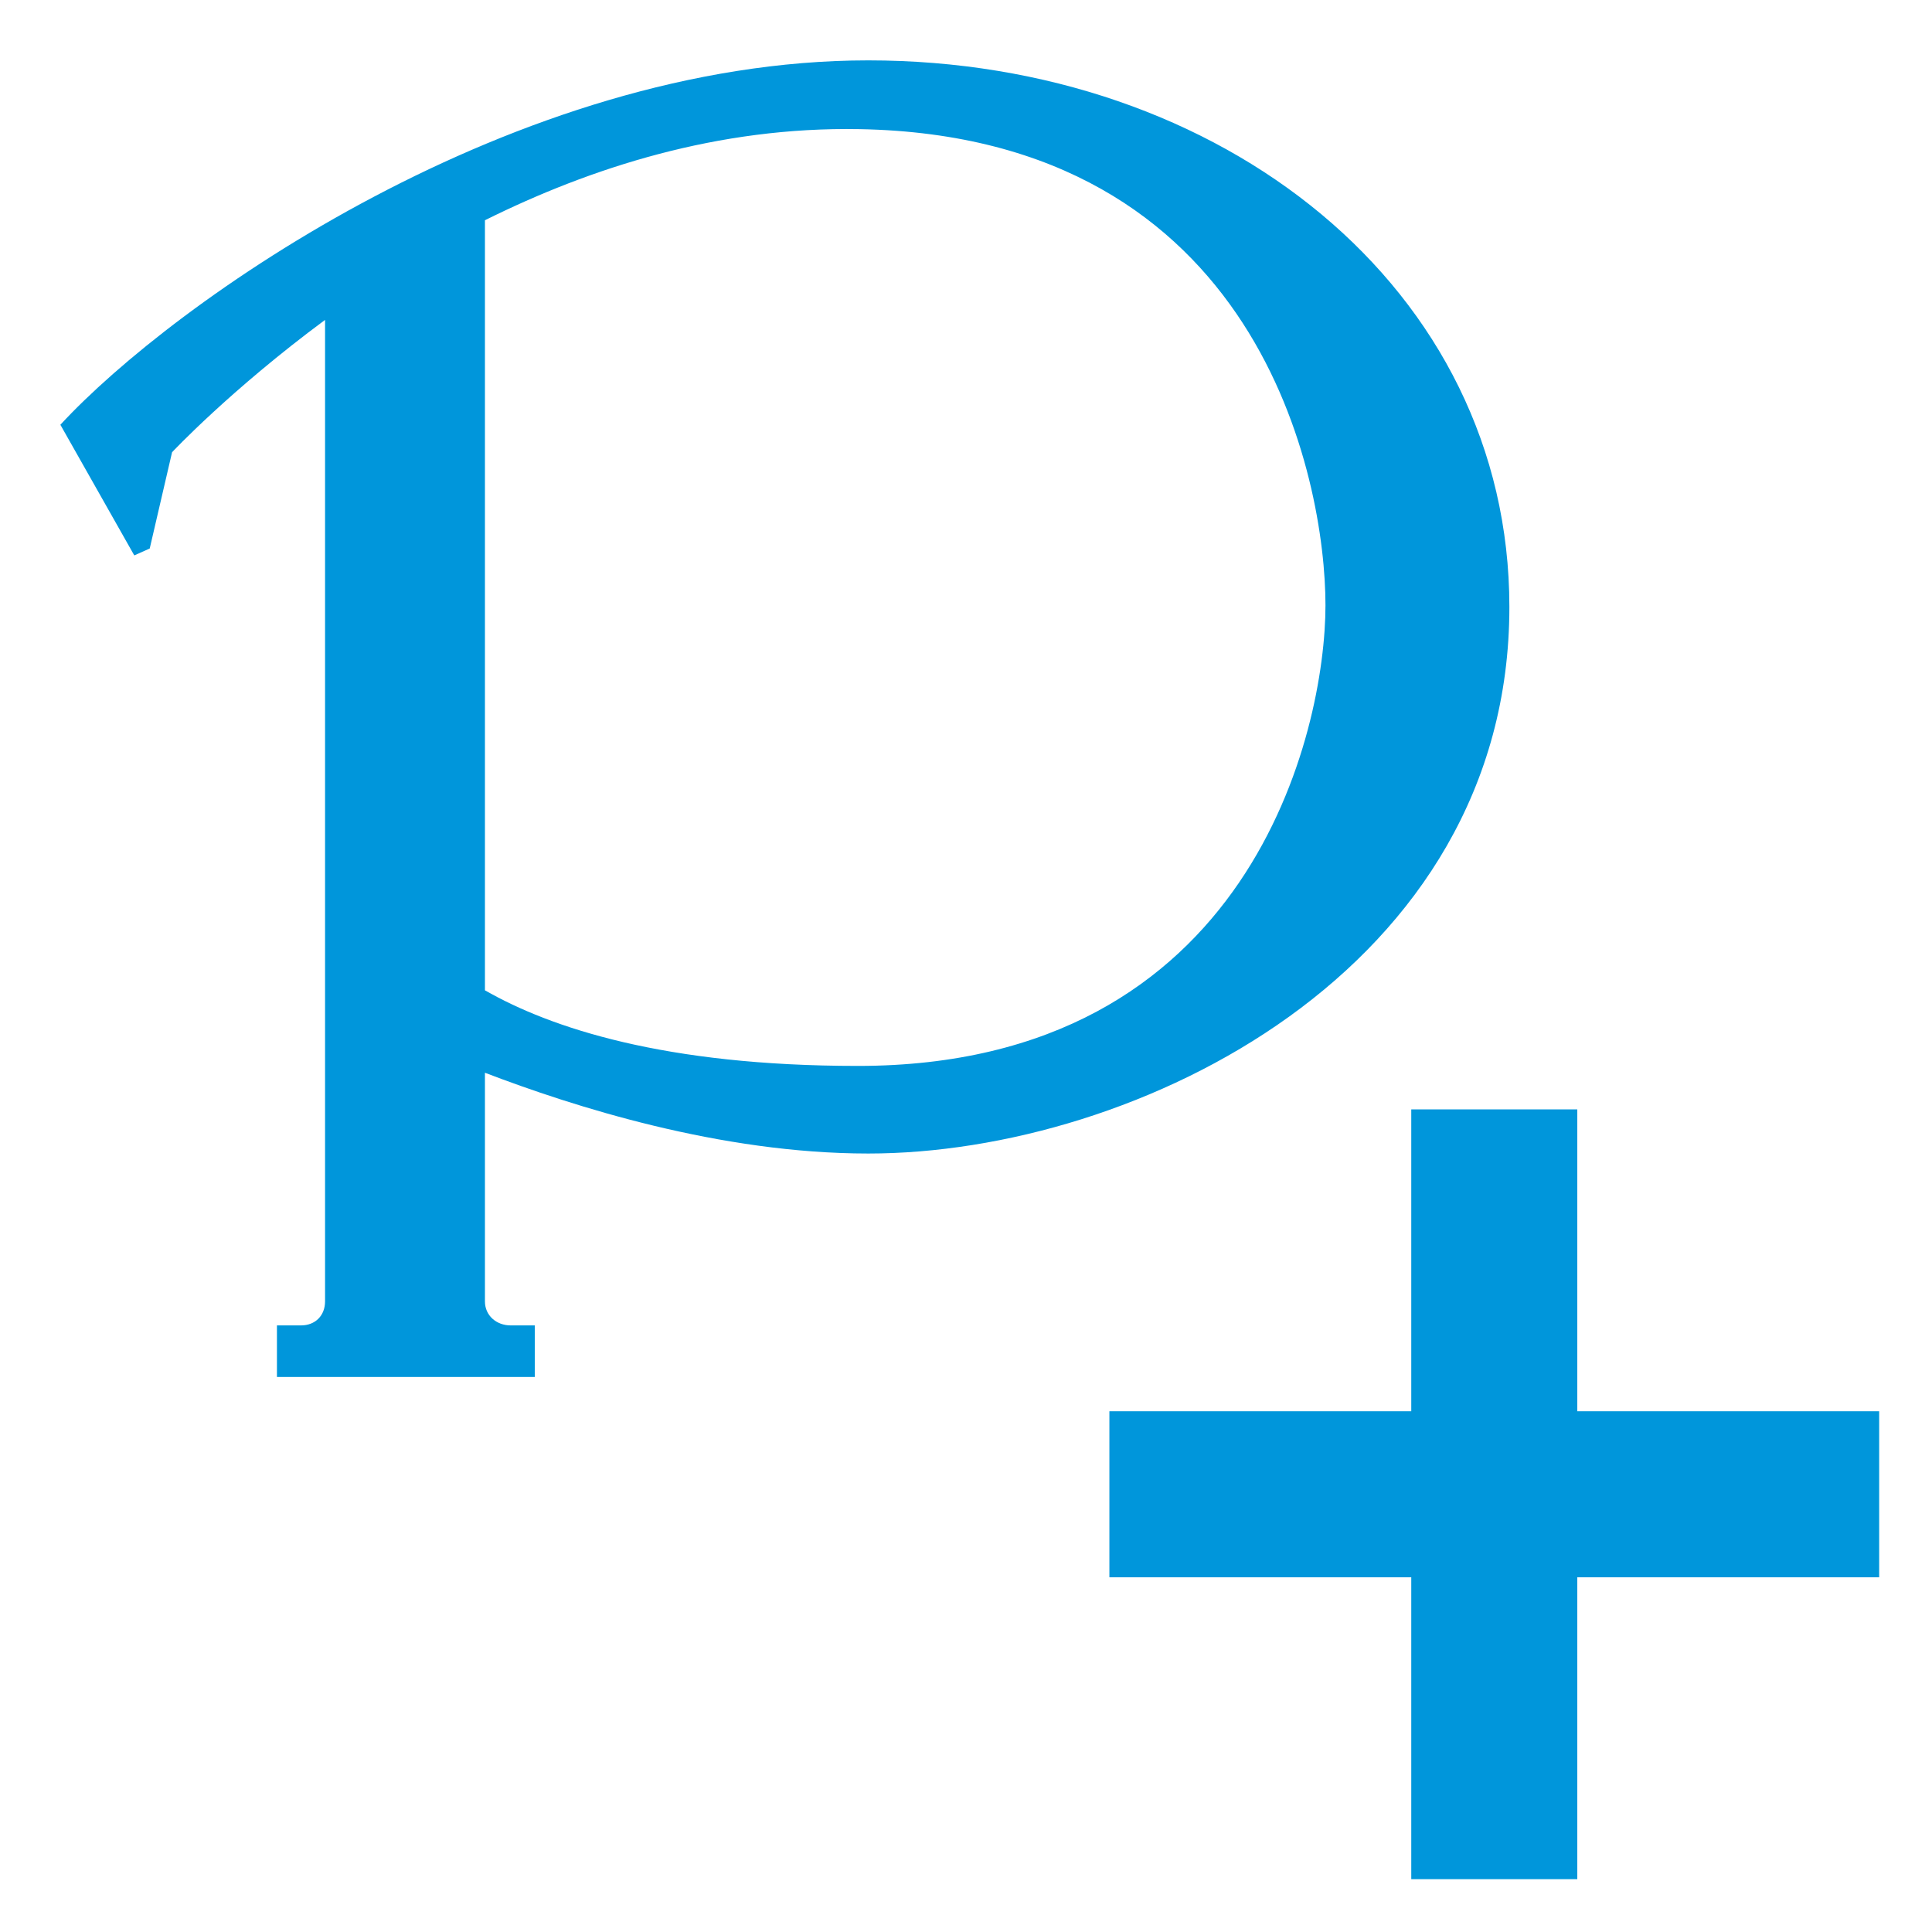
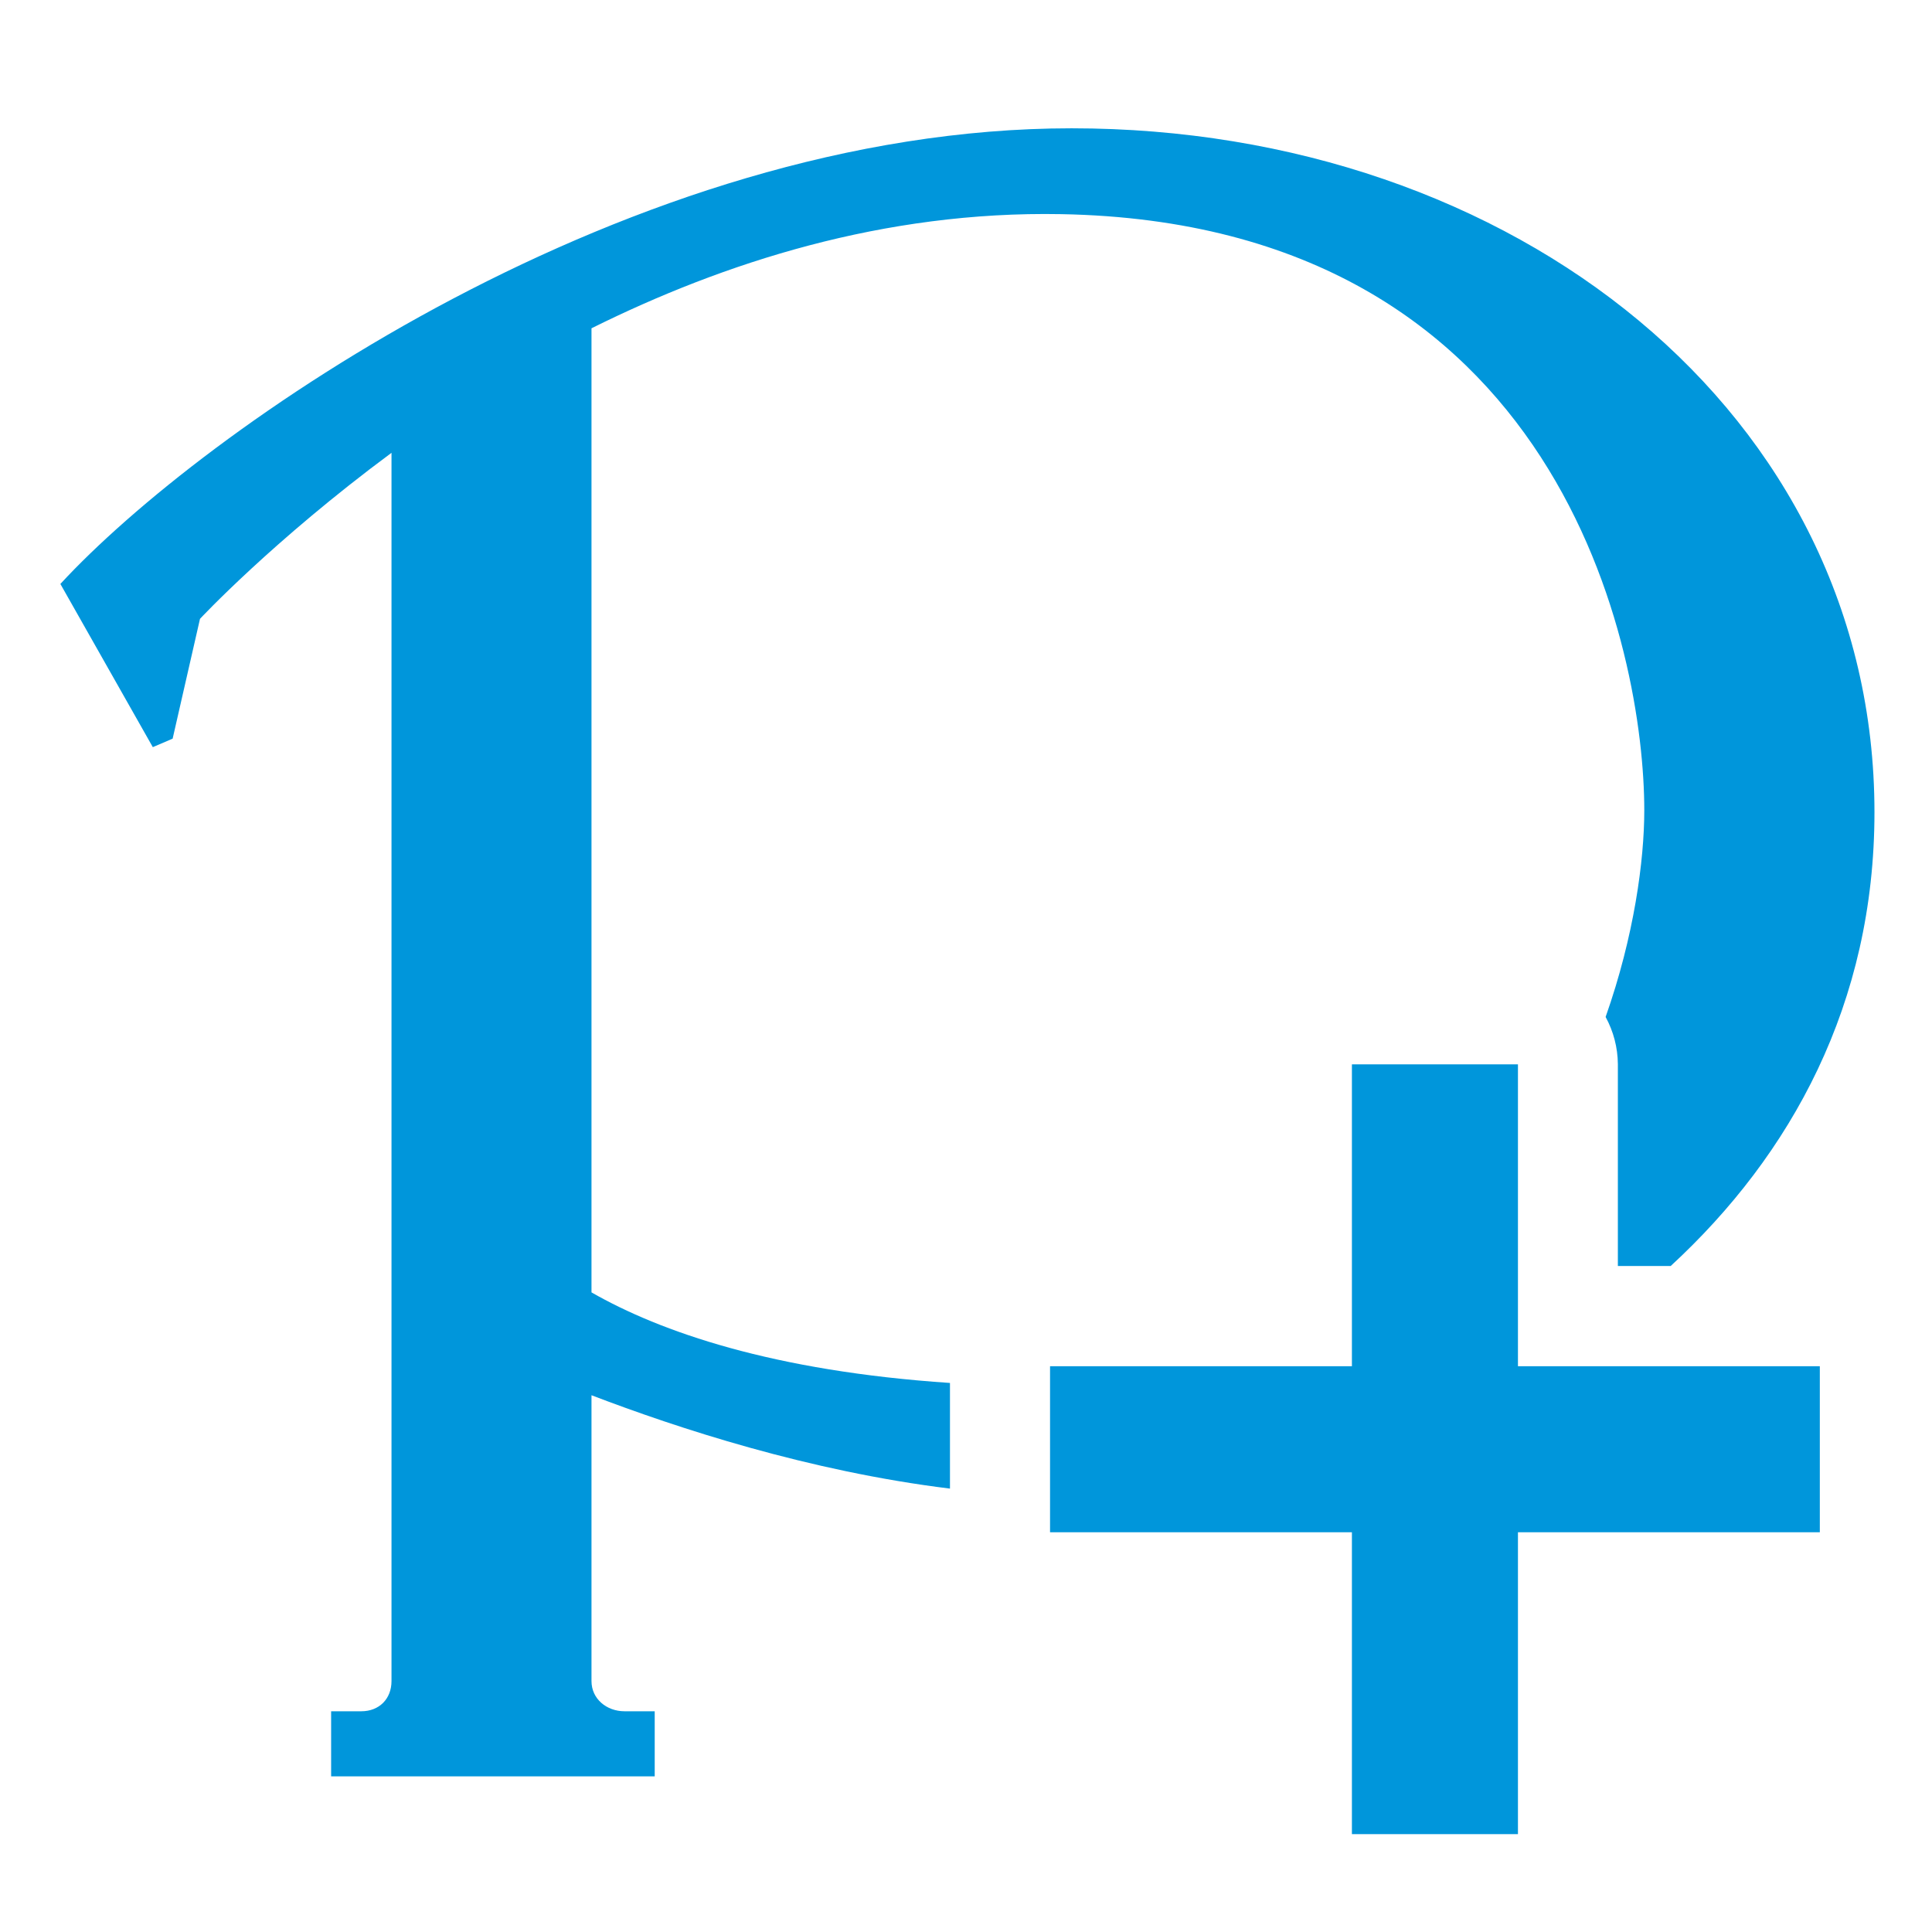
- <svg xmlns="http://www.w3.org/2000/svg" width="64" height="64" version="1.1">
-   <path style="fill:#0096db;fill-opacity:1;stroke:none" d="M 28.762,2 C 17.046,2 5.734,10.021 2,14.071 l 2.448,4.327 0.512,-0.228 0.74,-3.189 c 0,0 1.92,-2.052 5.068,-4.384 l 0,32.512 c 0,0.472 -0.325,0.797 -0.797,0.797 l -0.797,0 0,1.708 8.541,0 0,-1.708 -0.797,0 c -0.472,0 -0.854,-0.325 -0.854,-0.797 l 0,-7.573 c 2.92,1.116 7.78,2.676 12.698,2.676 C 37.63,38.214 50,32.148 50,20.107 50,9.562 40.477,2 28.762,2 z m -0.285,2.278 c 13.261,0.244 15.431,11.623 15.431,15.772 0,4.149 -2.47,15.26 -15.488,15.26 -6.413,0 -10.184,-1.263 -12.356,-2.505 l 0,-25.509 c 3.499,-1.739 7.713,-3.104 12.413,-3.018 z" />
-   <path style="fill:#0096db;fill-opacity:1;stroke:none" d="m 36.75,46.75 0,5.5 10,0 0,10 5.5,0 0,-10 10,0 0,-5.5 -10,0 0,-10 -5.5,0 0,10 -10,0 z" />
+ <svg xmlns="http://www.w3.org/2000/svg" width="64" height="64">
+   <path style="fill:#0096db;fill-opacity:1;stroke:none" d="M 35.5 4.25 C 20.834 4.25 6.675 14.274 2 19.344 L 5.062 24.75 L 5.719 24.469 L 6.625 20.5 C 6.625 20.5 9.029 17.919 12.969 15 L 12.969 55.688 C 12.969 56.279 12.56 56.688 11.969 56.688 L 10.969 56.688 L 10.969 58.844 L 21.688 58.844 L 21.688 56.688 L 20.688 56.688 C 20.096 56.688 19.594 56.279 19.594 55.688 L 19.594 46.219 C 22.443 47.308 26.784 48.736 31.469 49.312 L 31.469 45.812 C 25.605 45.419 21.873 44.116 19.594 42.812 L 19.594 10.875 C 23.974 8.699 29.273 6.985 35.156 7.094 C 51.757 7.399 54.469 21.65 54.469 26.844 C 54.469 28.493 54.135 31.005 53.188 33.688 A 3.322 3.322 0 0 1 53.594 35.25 L 53.594 41.938 L 55.344 41.938 C 59.342 38.253 62.094 33.244 62.094 26.906 C 62.094 13.706 50.166 4.25 35.5 4.25 z" />
+   <path style="fill:#0096db;fill-opacity:1;stroke:none" d="m 34.784,45.258 0,5.5 10,0 0,10 5.5,0 0,-10 10,0 0,-5.5 -10,0 0,-10 -5.5,0 0,10 -10,0 z" />
</svg>
